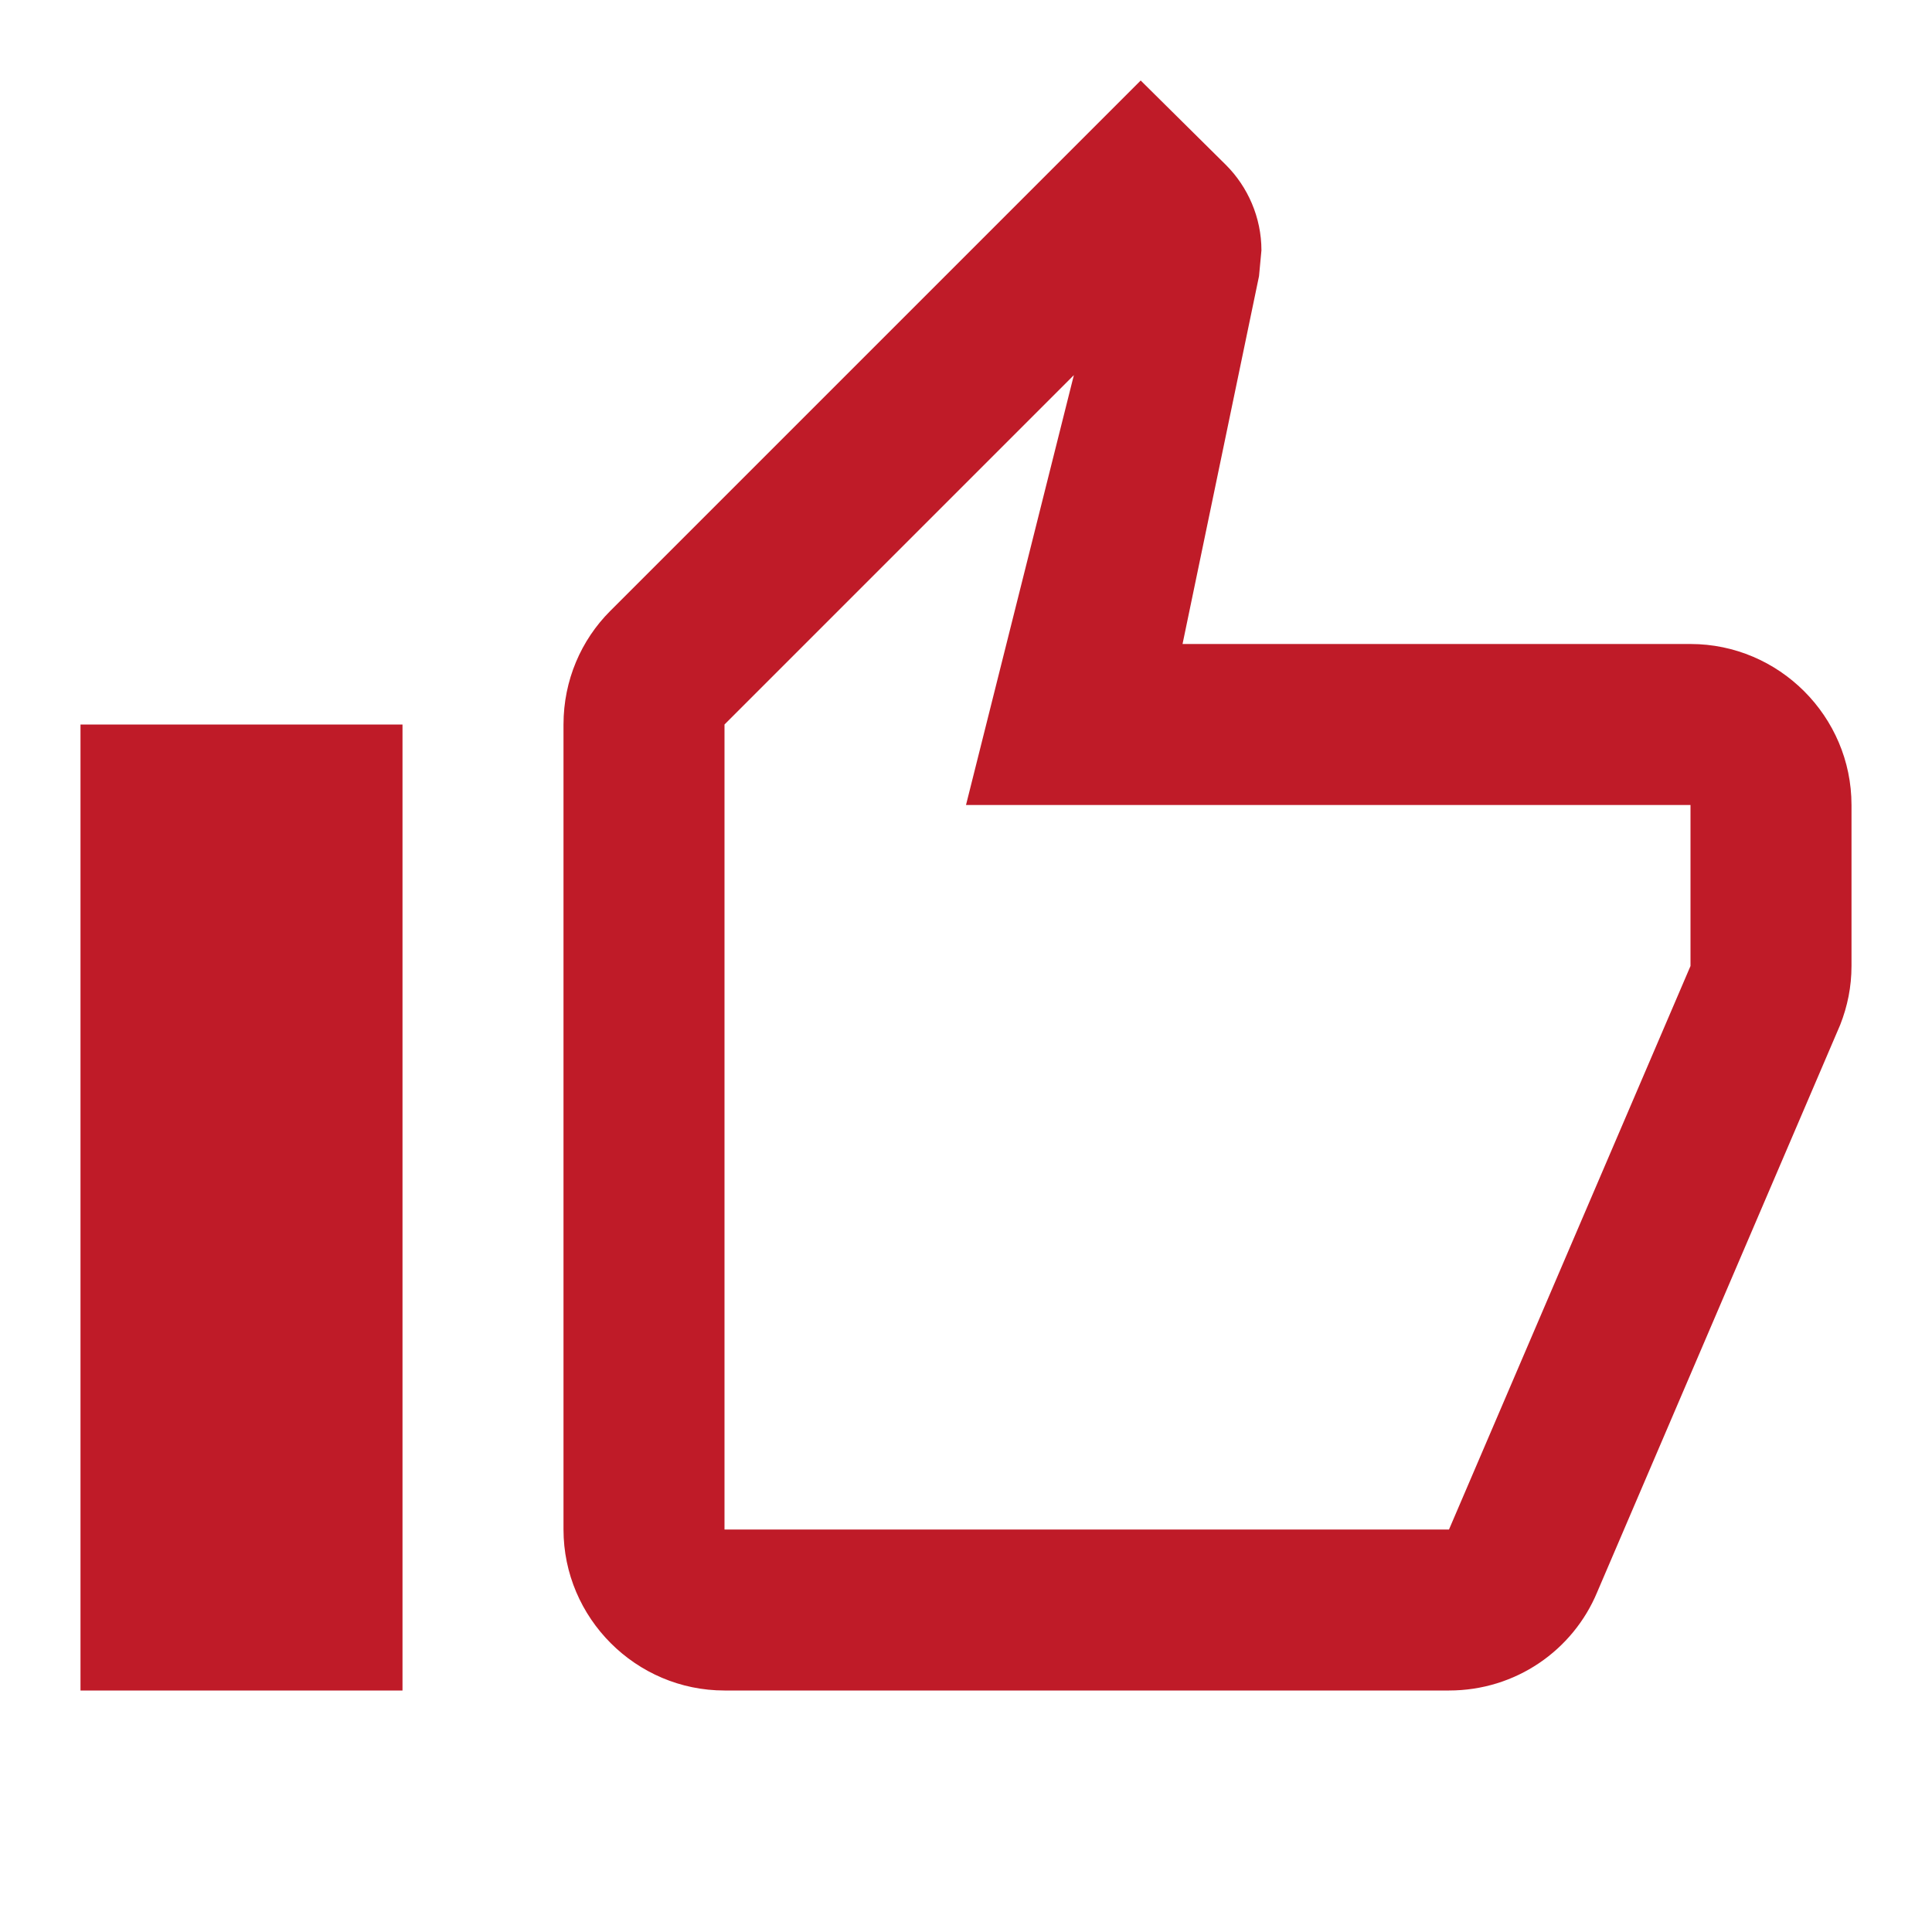
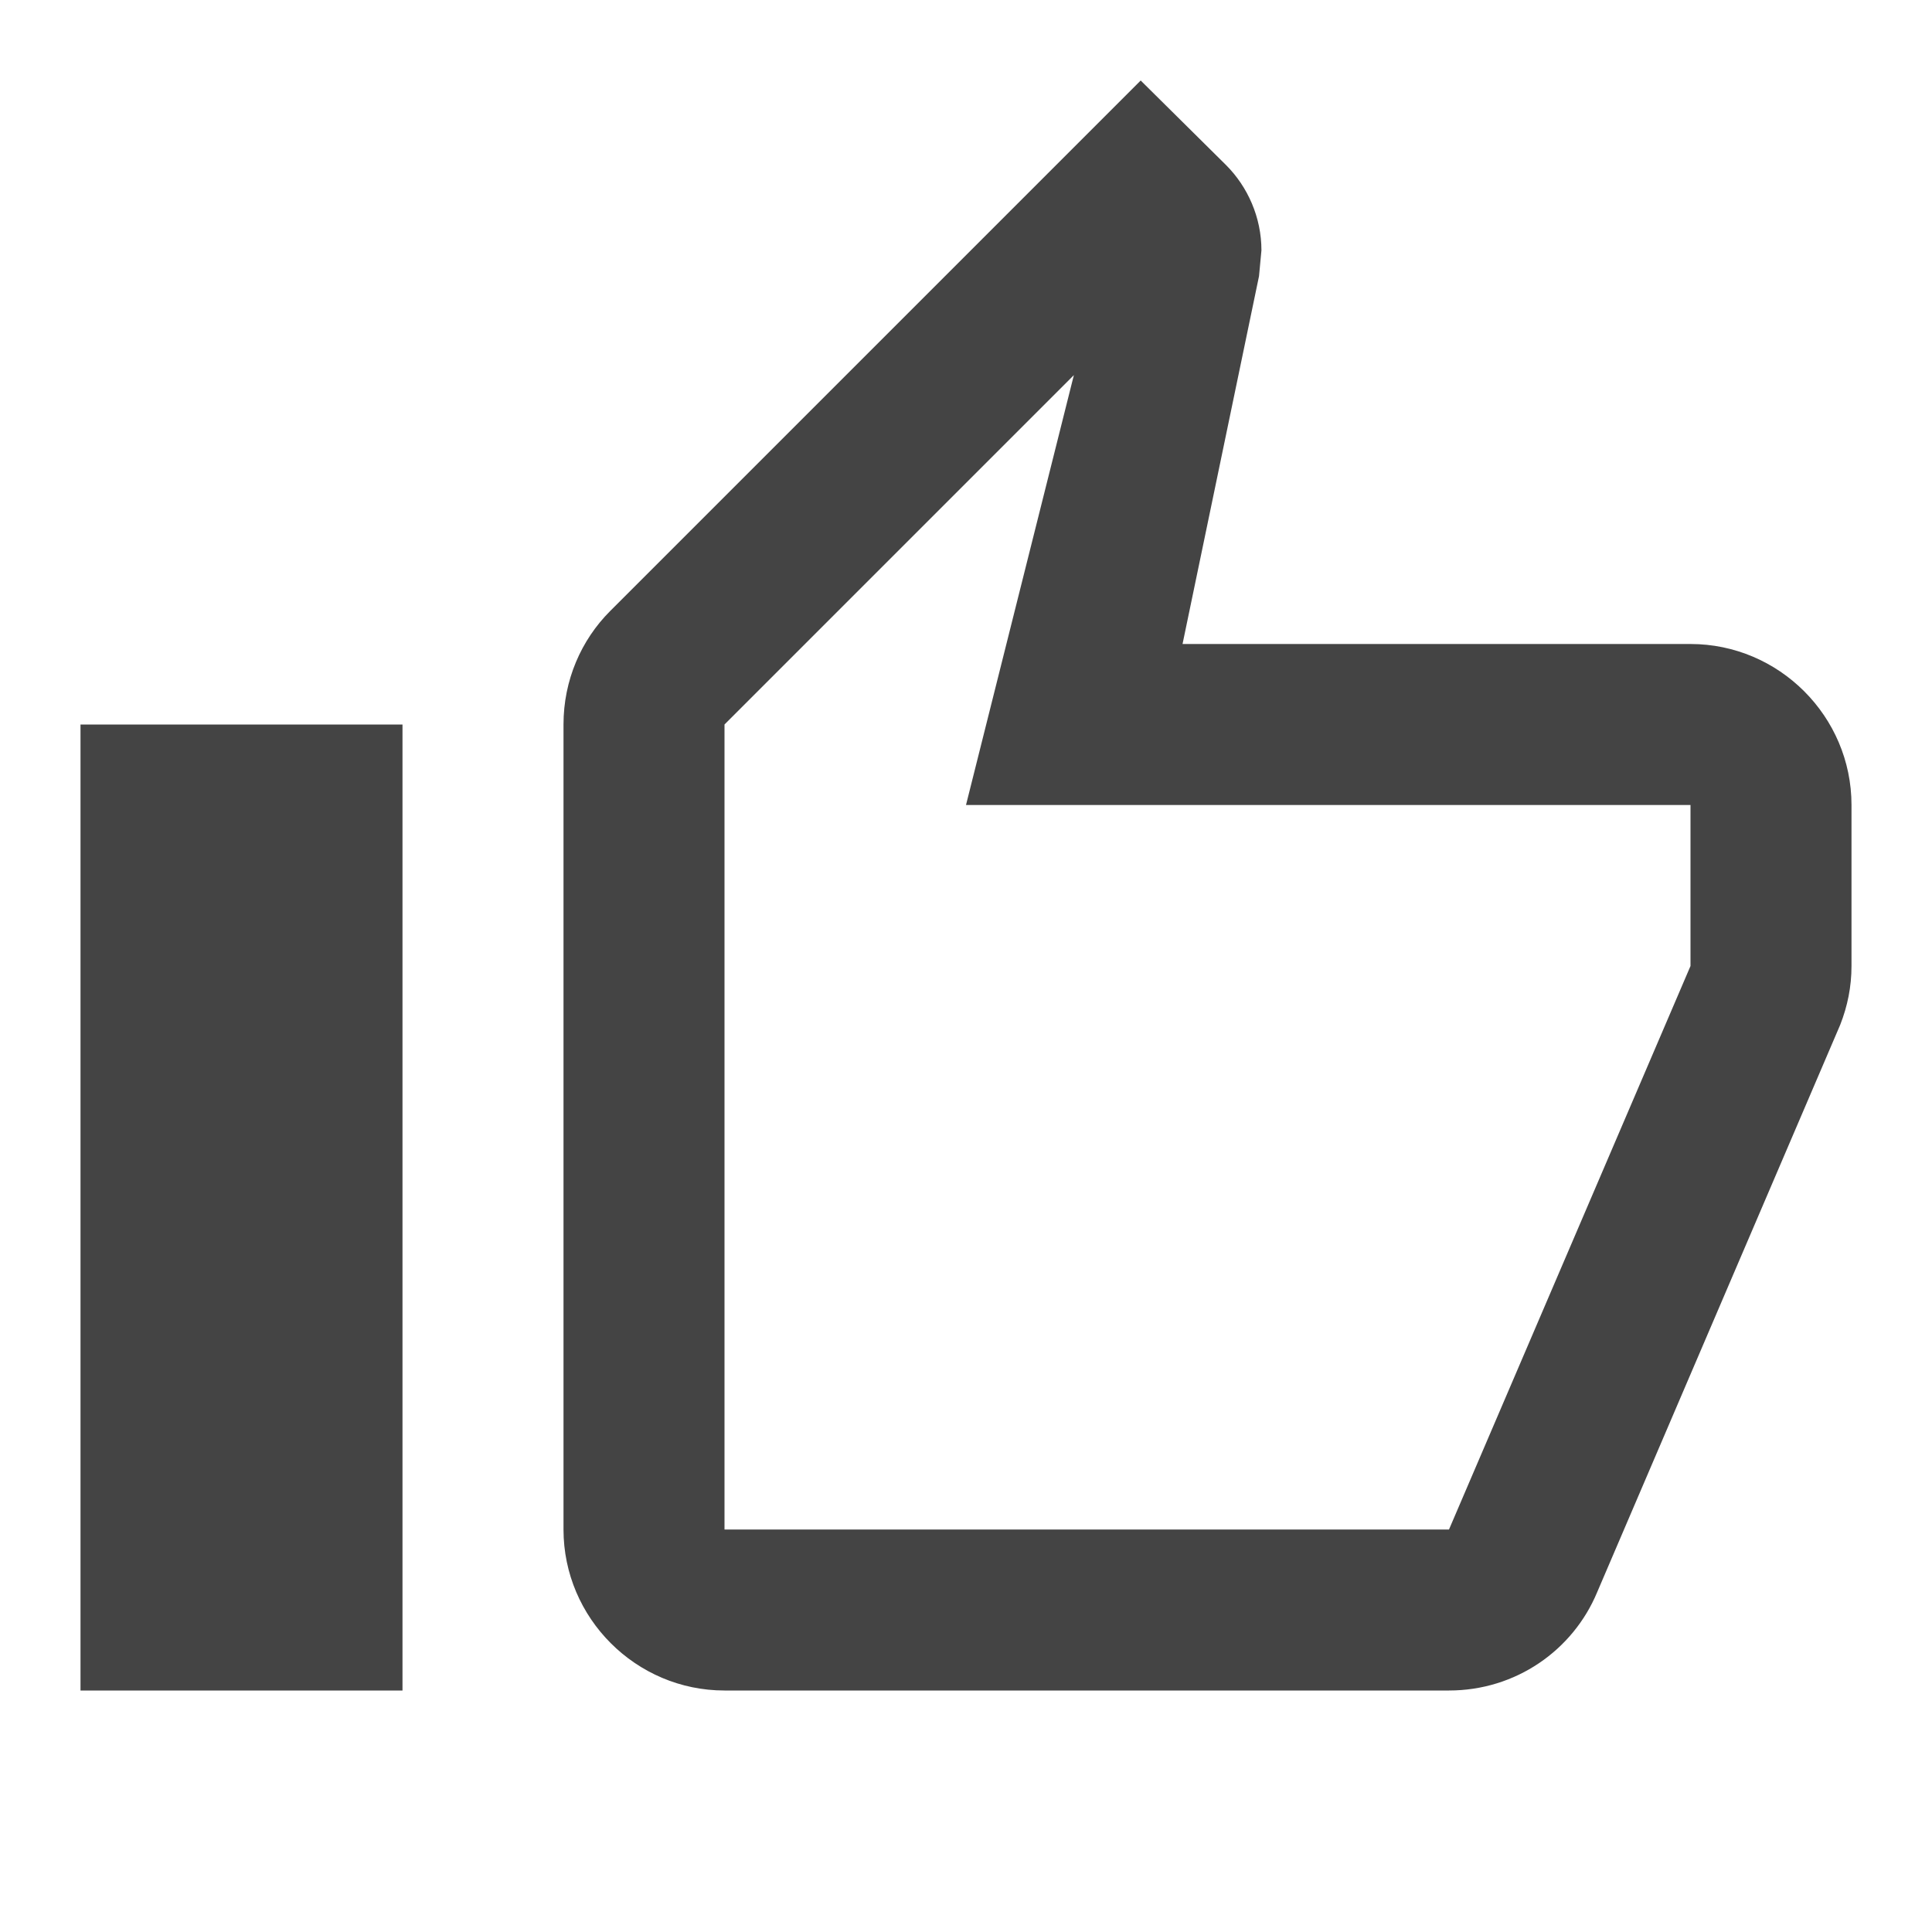
<svg xmlns="http://www.w3.org/2000/svg" height="24" viewBox="0 0 24 24" width="24" version="1.1" id="svg6359">
  <defs id="defs6363" />
  <path d="M0 0h24v24H0V0zm0 0h24v24H0V0z" fill="none" id="path6355" />
-   <path d="M9 21h9c.83 0 1.54-.5 1.84-1.22l3.02-7.05c.09-.23.14-.47.14-.73v-2c0-1.1-.9-2-2-2h-6.31l.95-4.57.03-.32c0-.41-.17-.79-.44-1.06L14.17 1 7.58 7.59C7.22 7.95 7 8.45 7 9v10c0 1.1.9 2 2 2zM9 9l4.34-4.34L12 10h9v2l-3 7H9V9zM1 9h4v12H1z" id="path6357" style="fill:#bf1b28;fill-opacity:1" />
+   <path d="M9 21h9c.83 0 1.54-.5 1.84-1.22l3.02-7.05c.09-.23.14-.47.14-.73v-2c0-1.1-.9-2-2-2h-6.31l.95-4.57.03-.32c0-.41-.17-.79-.44-1.06L14.17 1 7.58 7.59C7.22 7.95 7 8.45 7 9v10c0 1.1.9 2 2 2zM9 9l4.34-4.34L12 10h9v2l-3 7H9V9zM1 9h4v12H1z" id="path6357" style="fill:#444444;fill-opacity:1" />
</svg>
